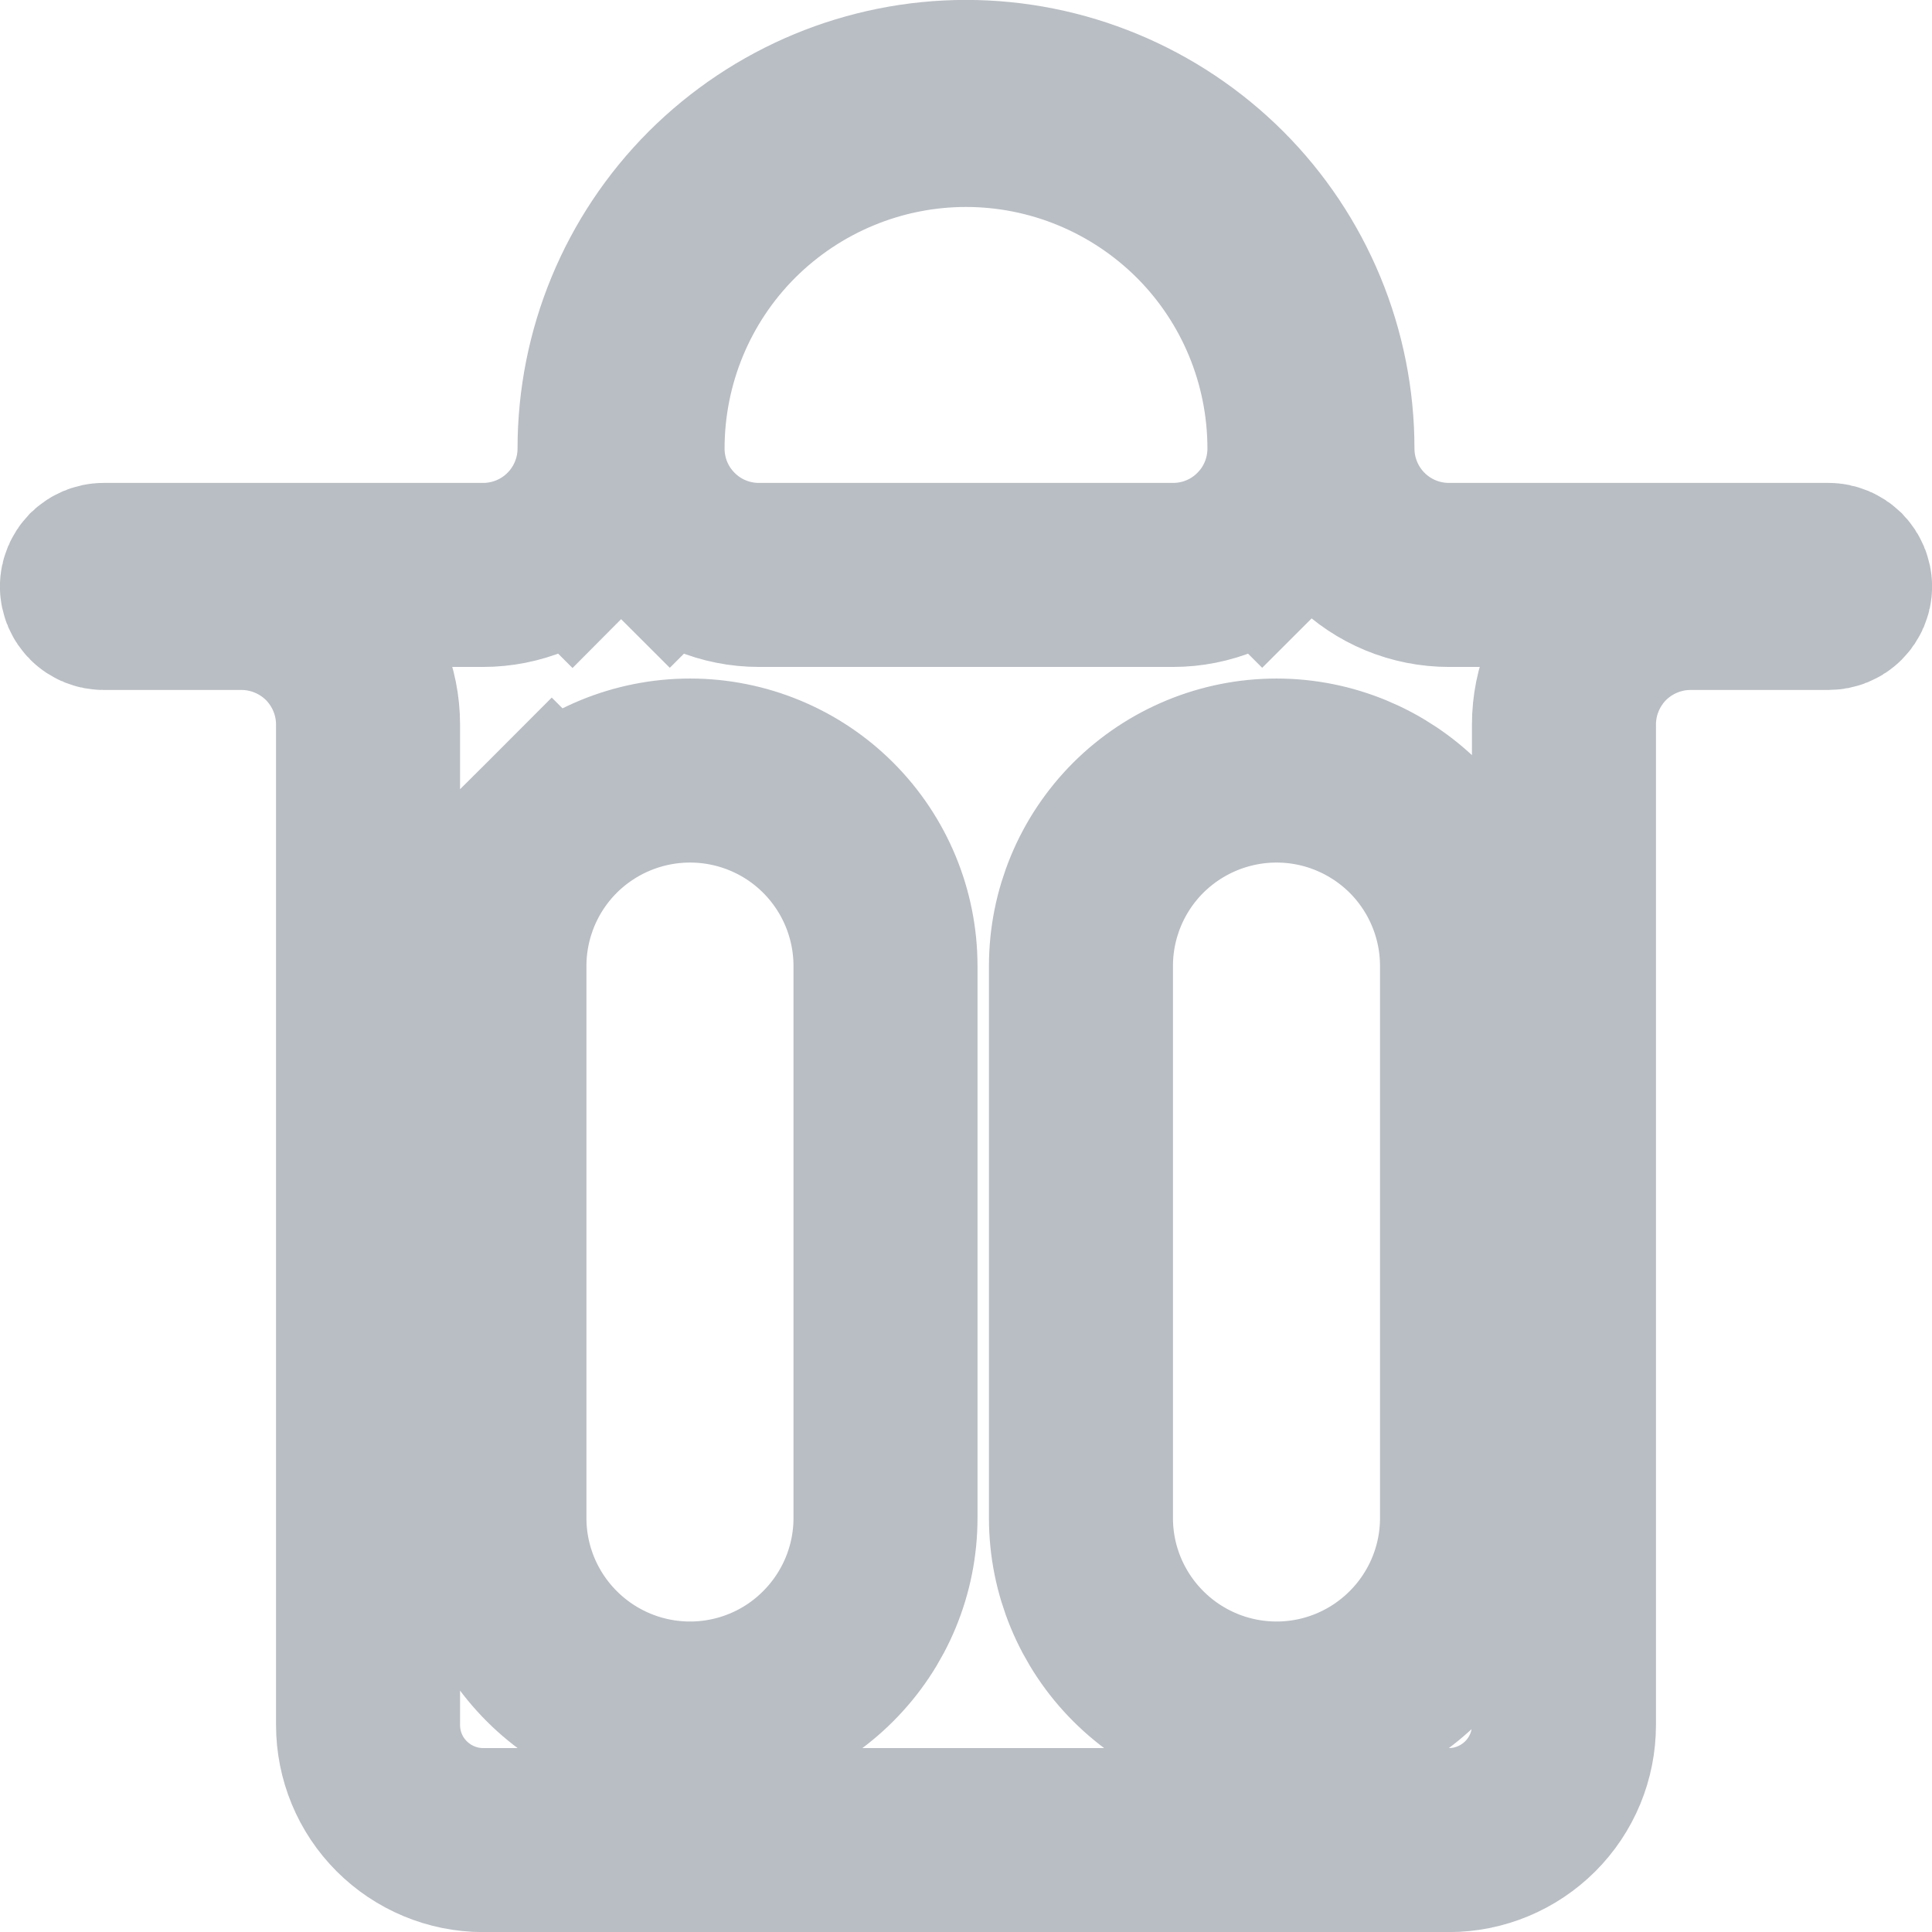
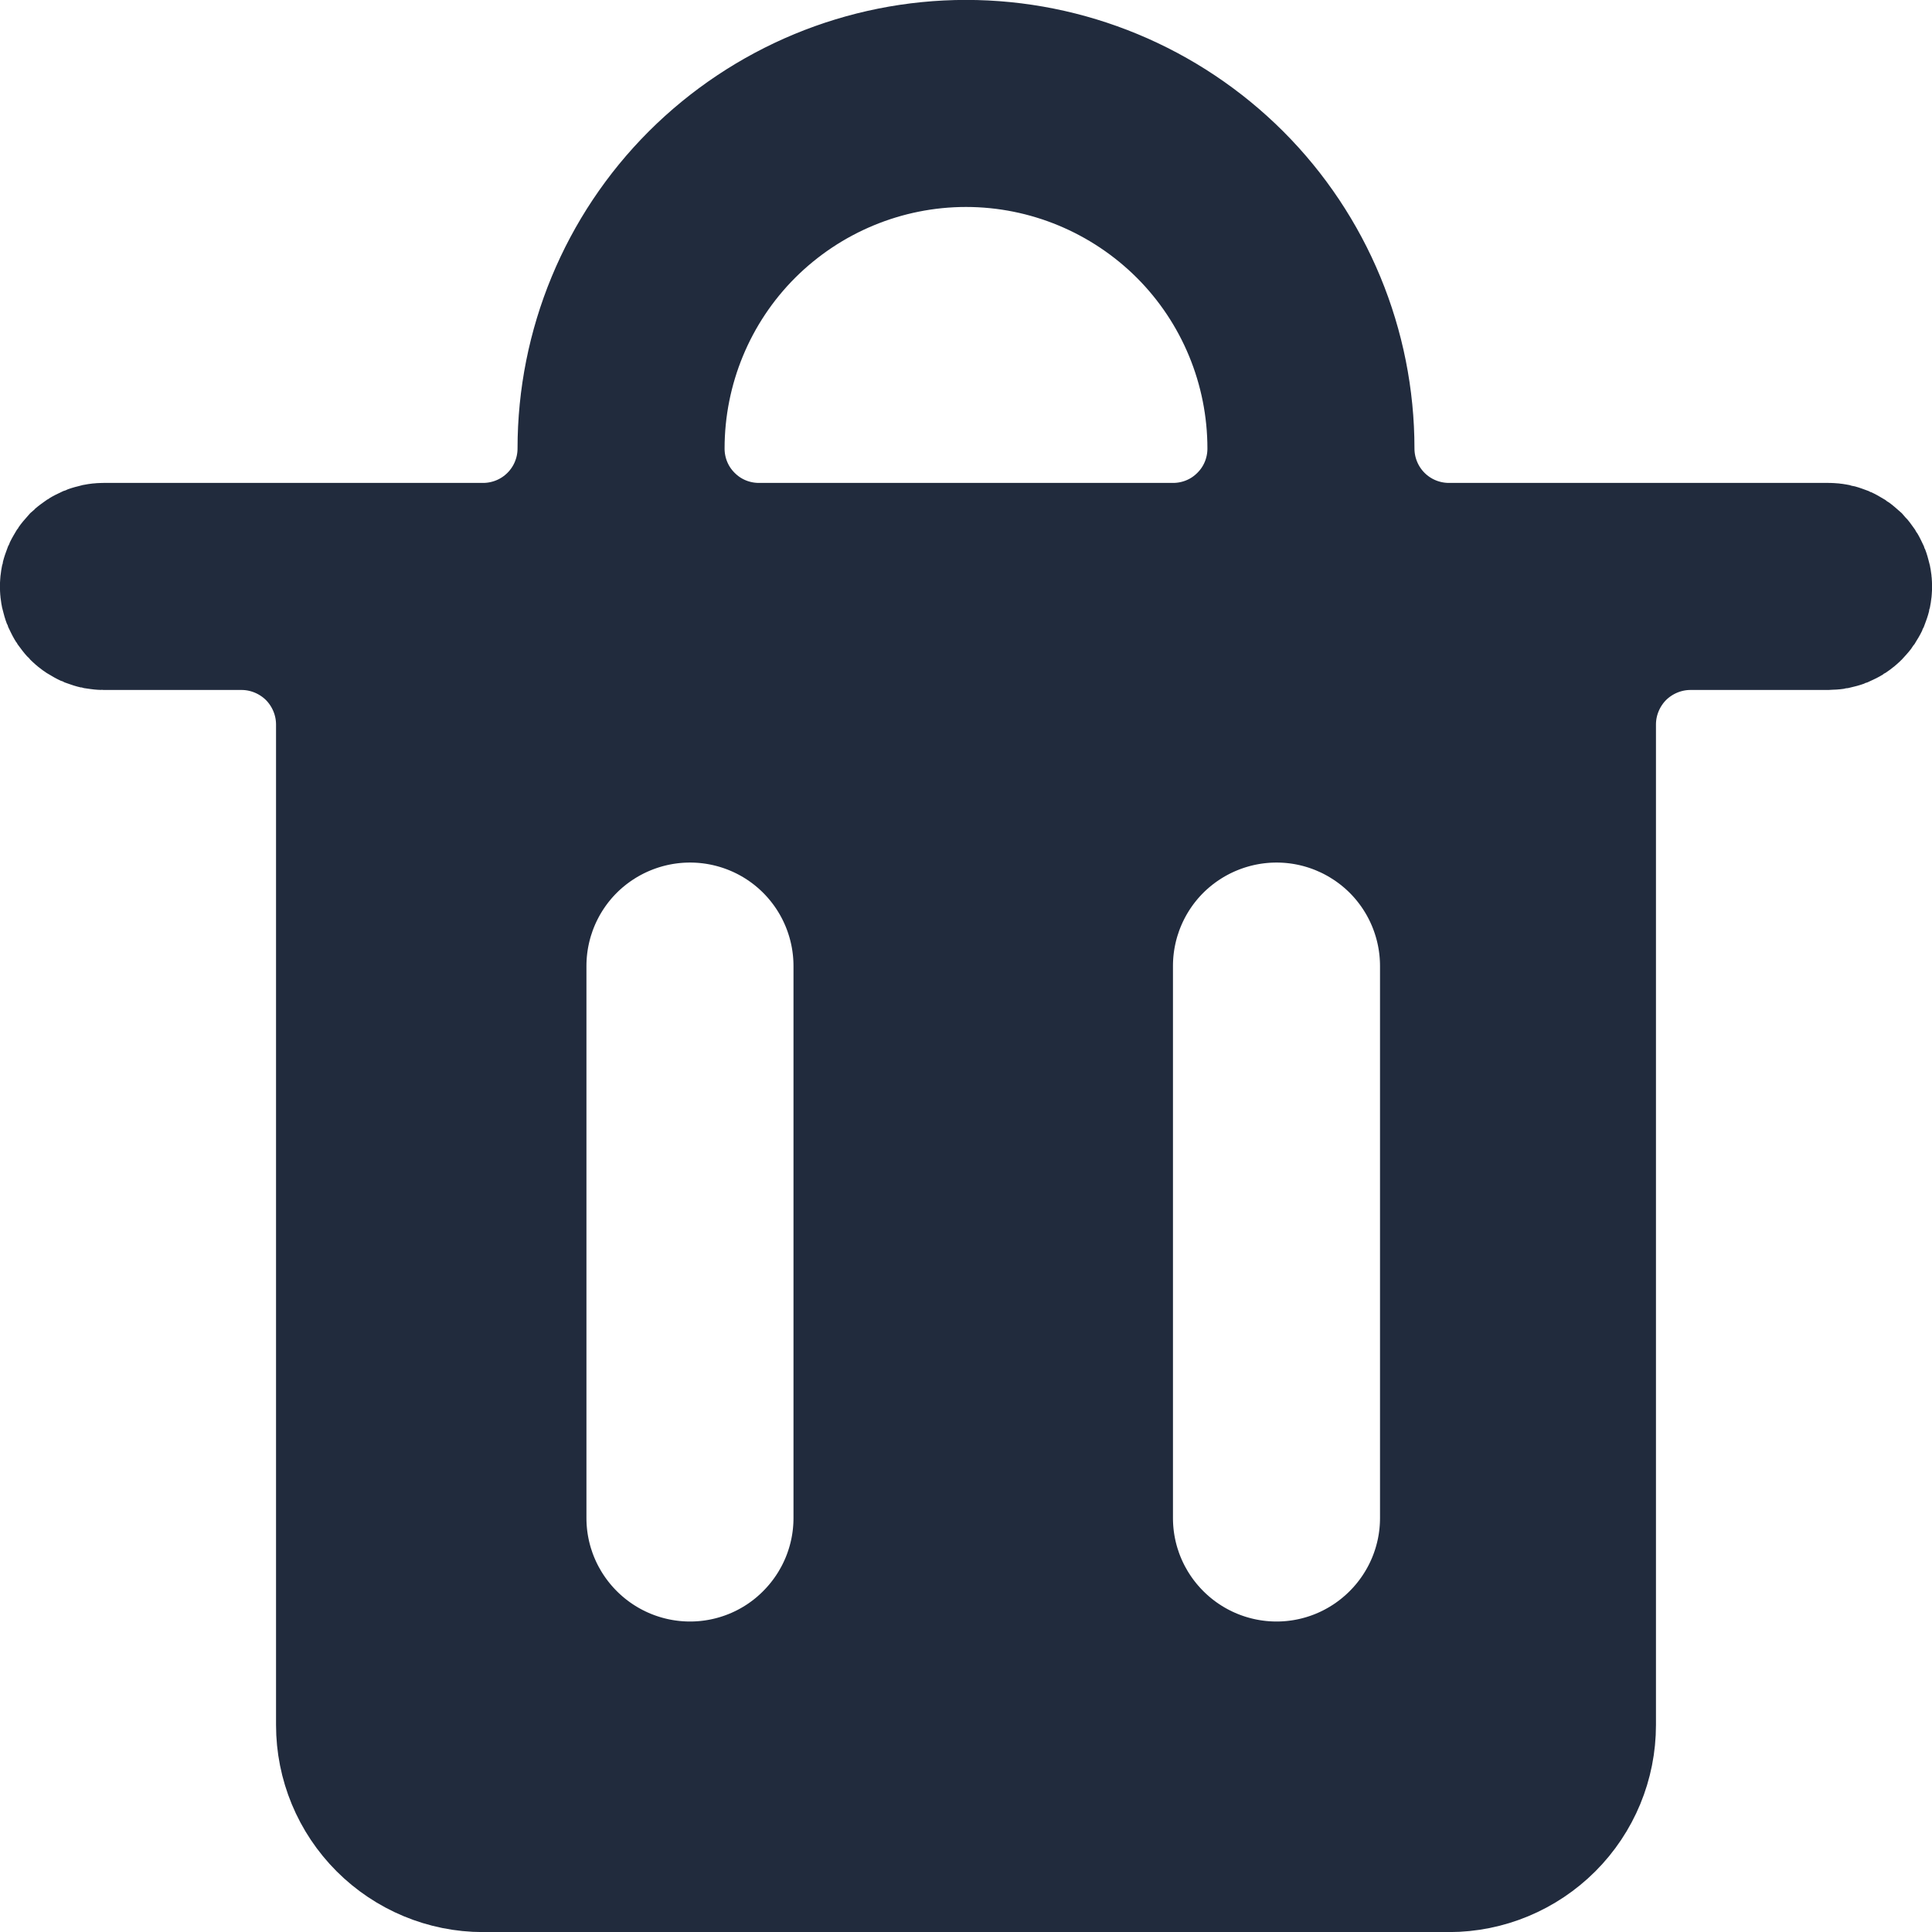
- <svg xmlns="http://www.w3.org/2000/svg" width="12" height="12" viewBox="0 0 12 12" fill="none">
-   <path d="M11.408 3.592C11.421 3.606 11.429 3.624 11.429 3.643C11.429 3.662 11.421 3.68 11.408 3.693C11.394 3.707 11.376 3.714 11.357 3.714H10.5C10.292 3.714 10.092 3.797 9.944 3.944C9.797 4.092 9.714 4.292 9.714 4.5V10.714C9.714 10.904 9.639 11.085 9.505 11.219C9.371 11.353 9.189 11.429 9 11.429H3C2.811 11.429 2.629 11.353 2.495 11.219C2.361 11.085 2.286 10.904 2.286 10.714V4.5C2.286 4.292 2.203 4.092 2.056 3.944C1.908 3.797 1.708 3.714 1.5 3.714H0.643C0.624 3.714 0.606 3.707 0.592 3.693C0.579 3.68 0.571 3.662 0.571 3.643C0.571 3.624 0.579 3.606 0.592 3.592C0.606 3.579 0.624 3.571 0.643 3.571H3C3.208 3.571 3.408 3.489 3.556 3.341L3.152 2.937L3.556 3.341C3.703 3.194 3.786 2.994 3.786 2.786C3.786 2.198 4.019 1.635 4.434 1.22C4.85 0.805 5.413 0.571 6 0.571C6.587 0.571 7.15 0.805 7.566 1.22C7.981 1.635 8.214 2.198 8.214 2.786C8.214 2.994 8.297 3.194 8.444 3.341C8.592 3.489 8.792 3.571 9 3.571H11.357C11.376 3.571 11.394 3.579 11.408 3.592ZM4.159 3.341L4.563 2.937L4.159 3.341C4.306 3.489 4.506 3.571 4.714 3.571H7.286C7.494 3.571 7.694 3.489 7.841 3.341L7.437 2.937L7.841 3.341C7.989 3.194 8.071 2.994 8.071 2.786C8.071 2.236 7.853 1.709 7.465 1.321C7.076 0.933 6.549 0.714 6 0.714C5.451 0.714 4.924 0.933 4.535 1.321C4.147 1.709 3.929 2.236 3.929 2.786C3.929 2.994 4.011 3.194 4.159 3.341ZM3.427 5.141L3.814 5.528L3.427 5.141C3.199 5.369 3.071 5.678 3.071 6V9.429C3.071 9.751 3.199 10.059 3.427 10.287C3.655 10.515 3.964 10.643 4.286 10.643C4.608 10.643 4.917 10.515 5.144 10.287C5.372 10.059 5.5 9.751 5.5 9.429V6C5.5 5.678 5.372 5.369 5.144 5.141C4.917 4.914 4.608 4.786 4.286 4.786C3.964 4.786 3.655 4.914 3.427 5.141ZM8.787 10.287C9.015 10.059 9.143 9.751 9.143 9.429V6C9.143 5.678 9.015 5.369 8.787 5.141C8.559 4.914 8.251 4.786 7.929 4.786C7.607 4.786 7.298 4.914 7.07 5.141C6.842 5.369 6.714 5.678 6.714 6V9.429C6.714 9.751 6.842 10.059 7.07 10.287C7.298 10.515 7.607 10.643 7.929 10.643C8.251 10.643 8.559 10.515 8.787 10.287Z" fill="#9BEC4" stroke="#B9BEC4" stroke-width="1.143" />
+ <svg xmlns="http://www.w3.org/2000/svg" width="12" height="12" fill="none">
+   <path d="M11.408 3.592C11.421 3.606 11.429 3.624 11.429 3.643C11.429 3.662 11.421 3.68 11.408 3.693C11.394 3.707 11.376 3.714 11.357 3.714H10.5C10.292 3.714 10.092 3.797 9.944 3.944C9.797 4.092 9.714 4.292 9.714 4.5V10.714C9.714 10.904 9.639 11.085 9.505 11.219C9.371 11.353 9.189 11.429 9 11.429H3C2.811 11.429 2.629 11.353 2.495 11.219C2.361 11.085 2.286 10.904 2.286 10.714V4.5C2.286 4.292 2.203 4.092 2.056 3.944C1.908 3.797 1.708 3.714 1.5 3.714H0.643C0.624 3.714 0.606 3.707 0.592 3.693C0.579 3.68 0.571 3.662 0.571 3.643C0.571 3.624 0.579 3.606 0.592 3.592C0.606 3.579 0.624 3.571 0.643 3.571H3C3.208 3.571 3.408 3.489 3.556 3.341L3.152 2.937L3.556 3.341C3.703 3.194 3.786 2.994 3.786 2.786C3.786 2.198 4.019 1.635 4.434 1.22C4.85 0.805 5.413 0.571 6 0.571C6.587 0.571 7.15 0.805 7.566 1.22C7.981 1.635 8.214 2.198 8.214 2.786C8.214 2.994 8.297 3.194 8.444 3.341C8.592 3.489 8.792 3.571 9 3.571H11.357C11.376 3.571 11.394 3.579 11.408 3.592ZM4.159 3.341L4.563 2.937L4.159 3.341C4.306 3.489 4.506 3.571 4.714 3.571H7.286C7.494 3.571 7.694 3.489 7.841 3.341L7.437 2.937L7.841 3.341C7.989 3.194 8.071 2.994 8.071 2.786C8.071 2.236 7.853 1.709 7.465 1.321C7.076 0.933 6.549 0.714 6 0.714C5.451 0.714 4.924 0.933 4.535 1.321C4.147 1.709 3.929 2.236 3.929 2.786C3.929 2.994 4.011 3.194 4.159 3.341ZM3.427 5.141L3.814 5.528L3.427 5.141C3.199 5.369 3.071 5.678 3.071 6V9.429C3.071 9.751 3.199 10.059 3.427 10.287C3.655 10.515 3.964 10.643 4.286 10.643C4.608 10.643 4.917 10.515 5.144 10.287C5.372 10.059 5.5 9.751 5.5 9.429V6C5.5 5.678 5.372 5.369 5.144 5.141C4.917 4.914 4.608 4.786 4.286 4.786C3.964 4.786 3.655 4.914 3.427 5.141ZM8.787 10.287C9.015 10.059 9.143 9.751 9.143 9.429V6C9.143 5.678 9.015 5.369 8.787 5.141C8.559 4.914 8.251 4.786 7.929 4.786C7.607 4.786 7.298 4.914 7.07 5.141C6.842 5.369 6.714 5.678 6.714 6V9.429C6.714 9.751 6.842 10.059 7.07 10.287C7.298 10.515 7.607 10.643 7.929 10.643C8.251 10.643 8.559 10.515 8.787 10.287Z" fill="#212B3D" stroke="#212B3D" stroke-width="1.143" />
</svg>
